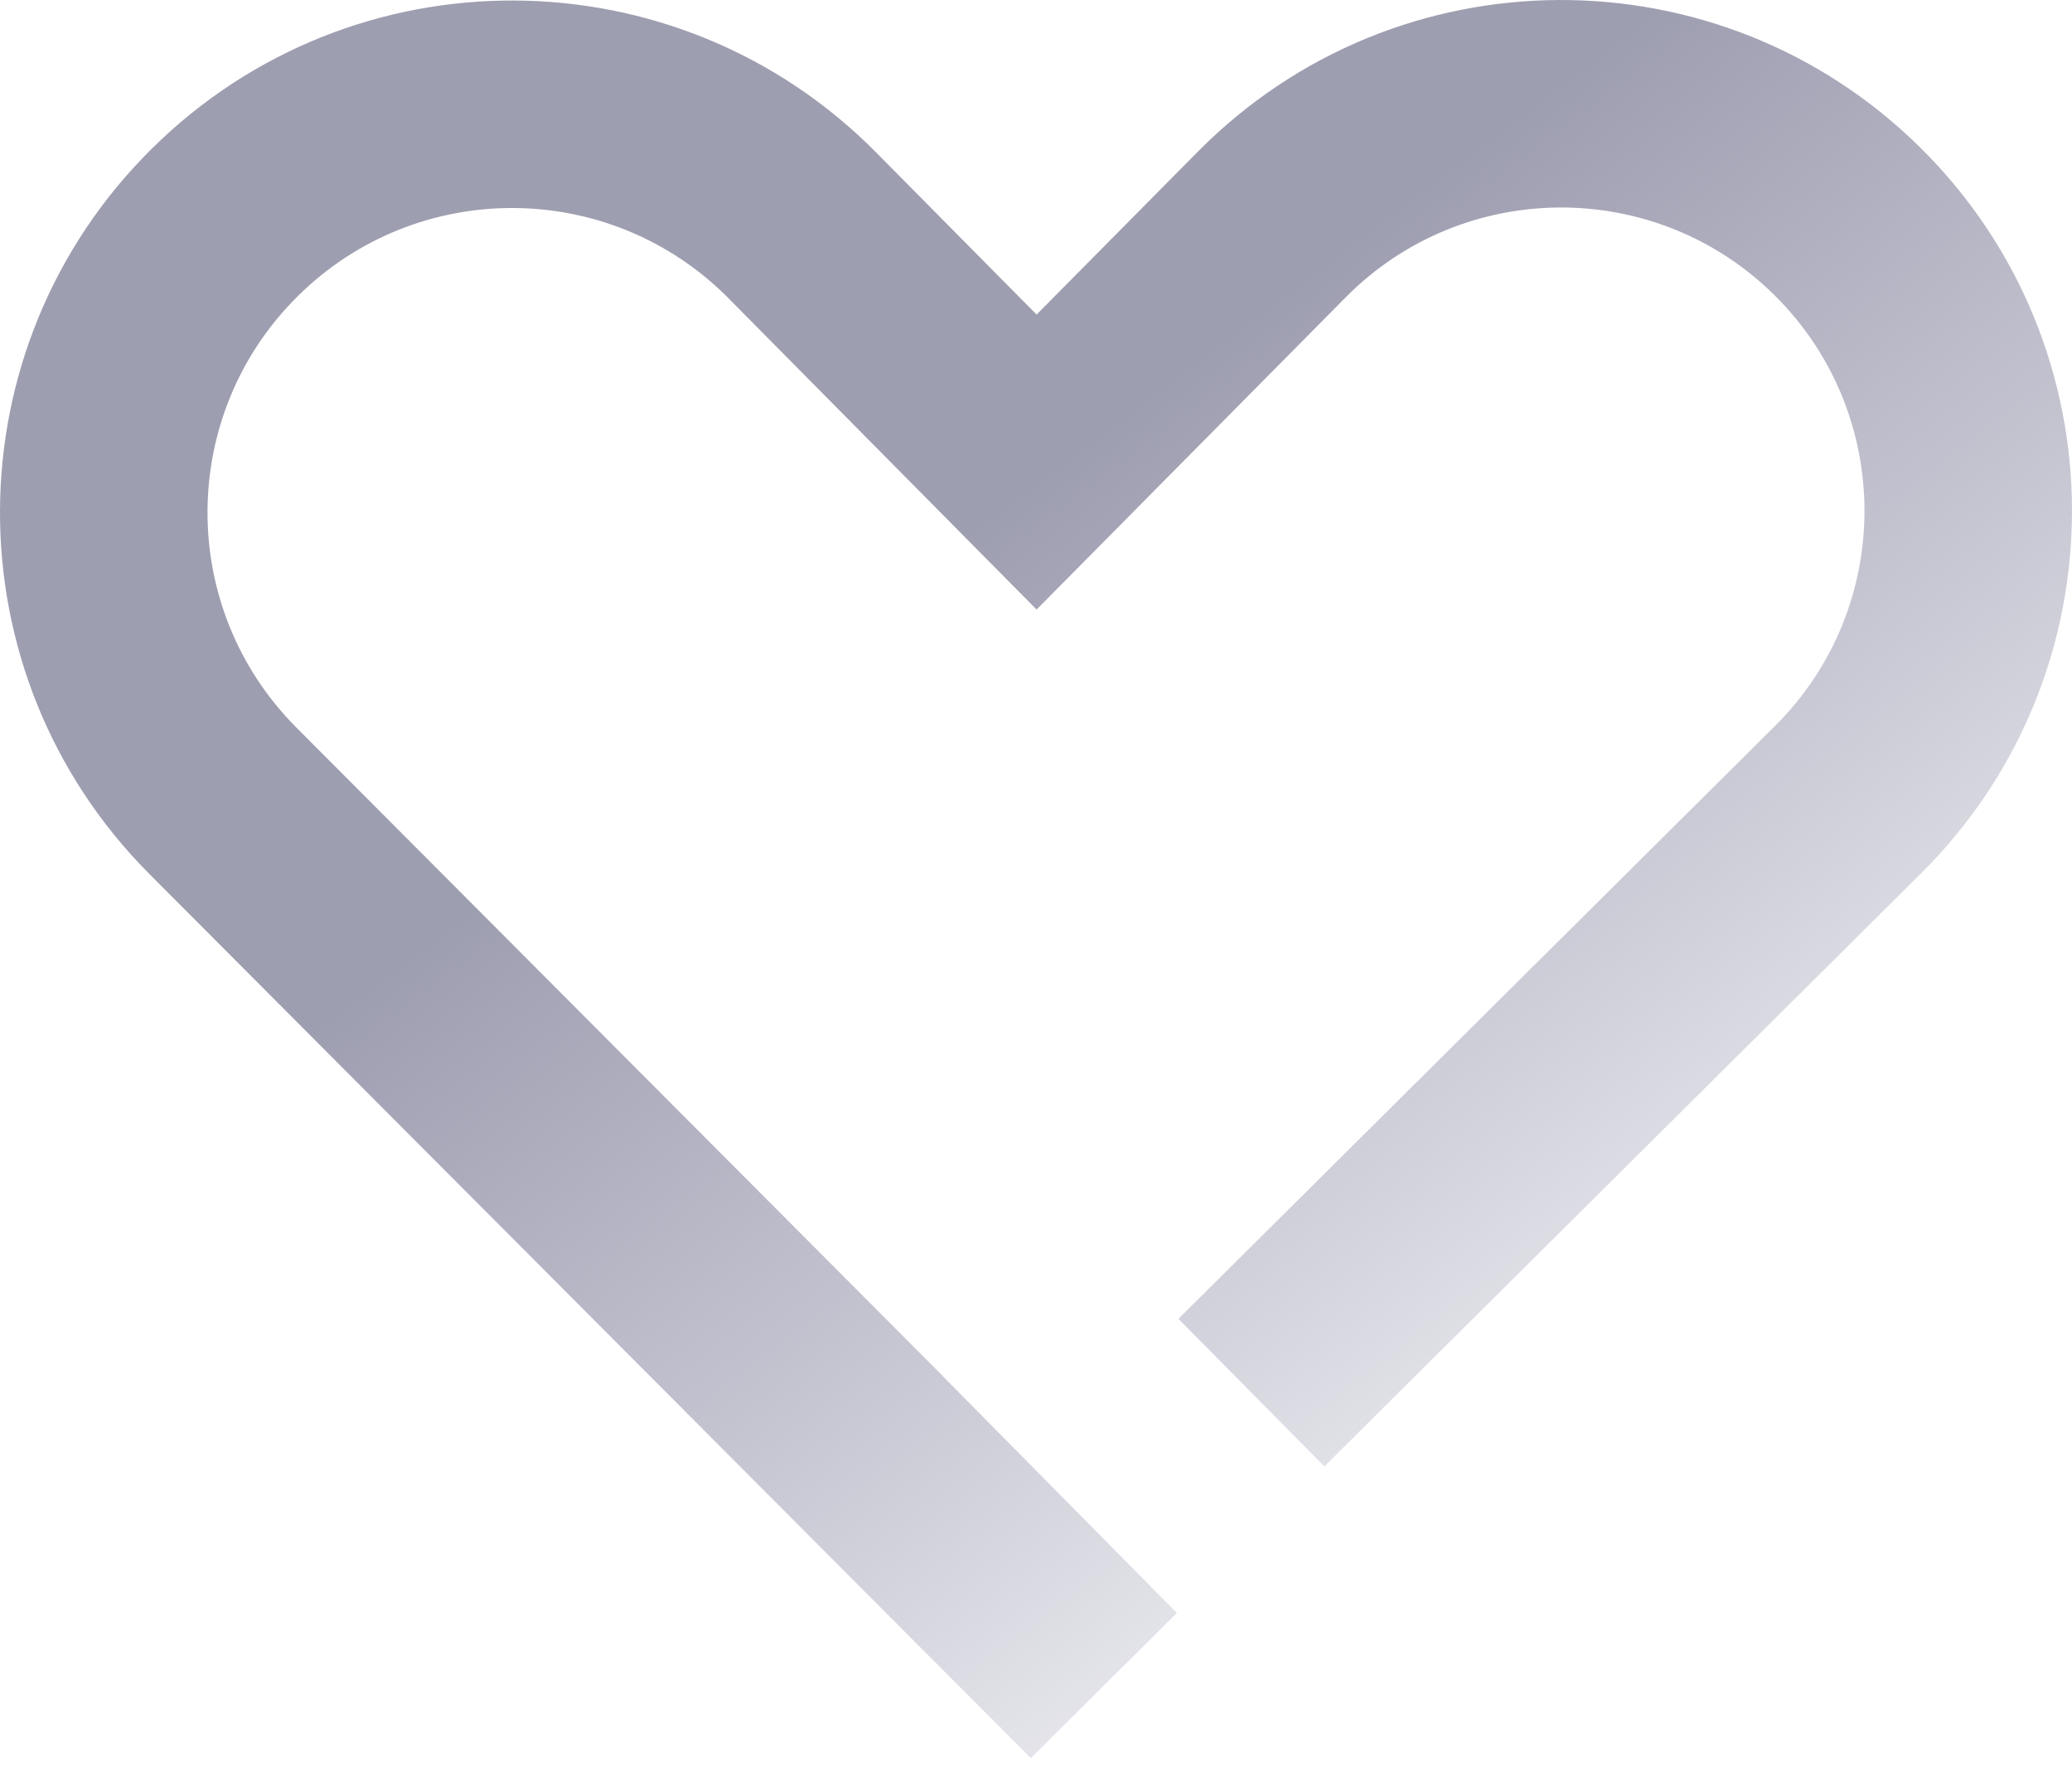
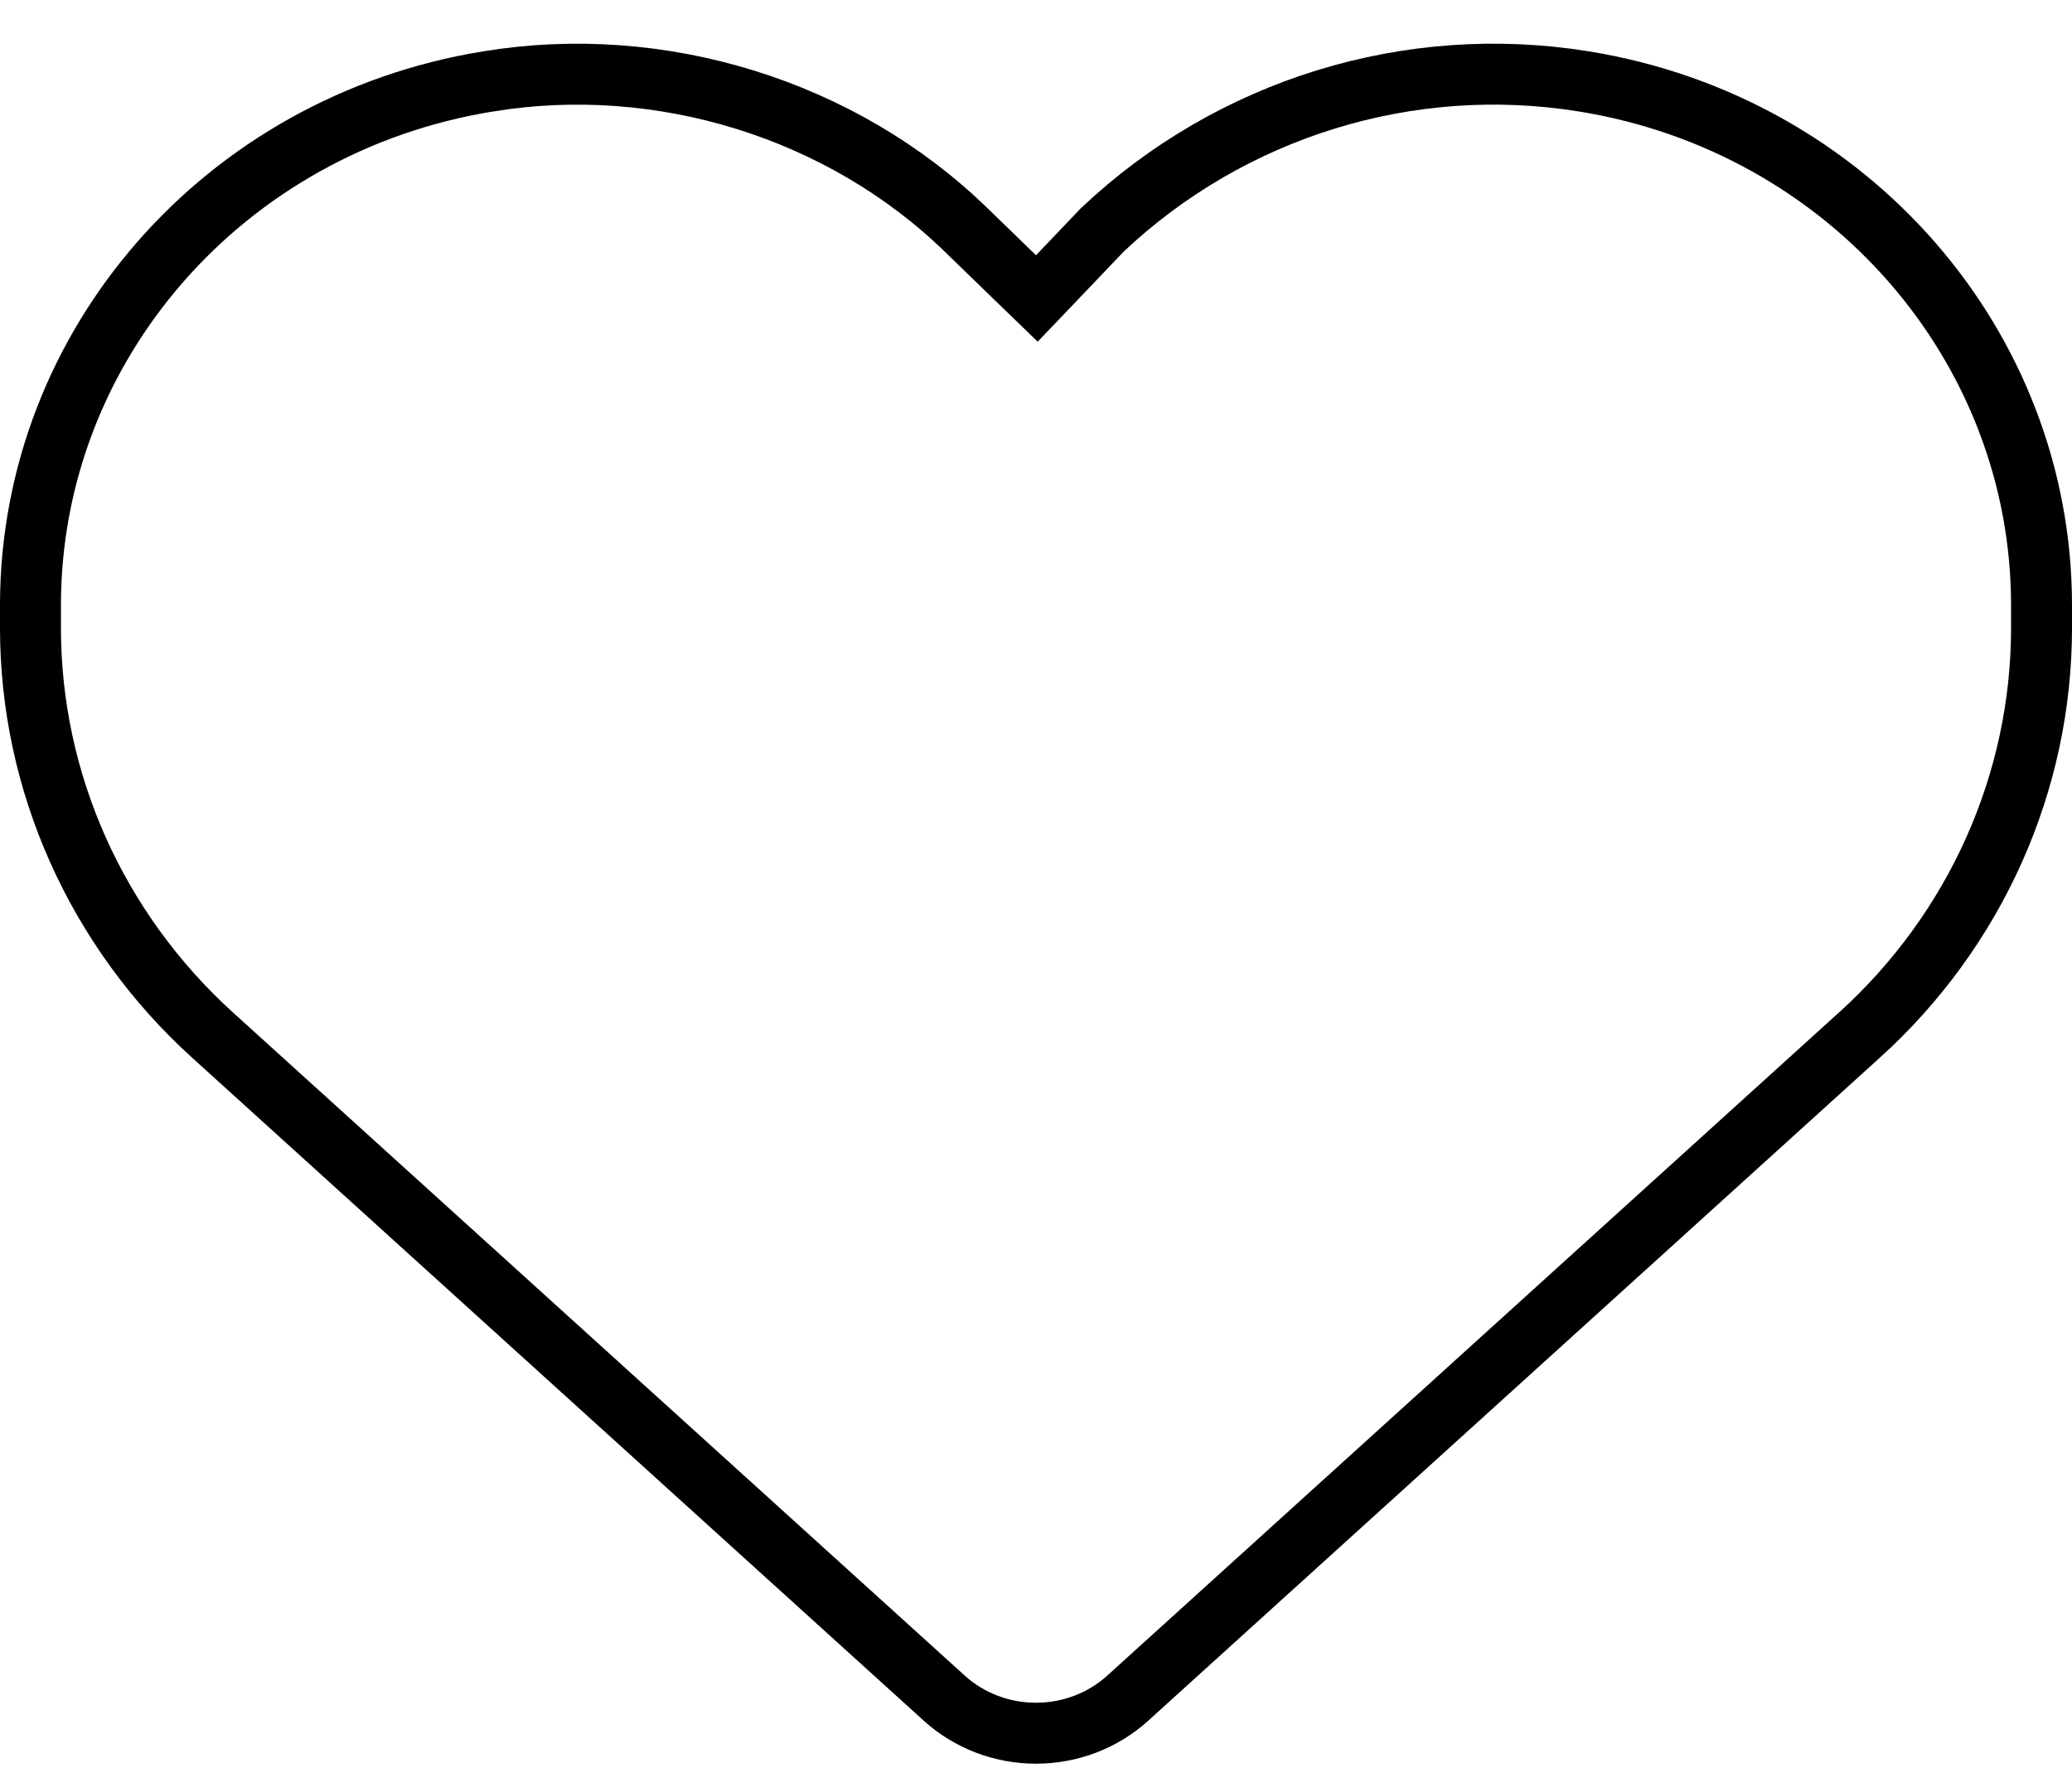
- <svg xmlns="http://www.w3.org/2000/svg" width="35" height="30" viewBox="0 0 35 30" fill="none">
-   <path d="M17.51 10.297L22.729 5.025C24.72 3.013 27.965 2.997 29.976 4.988C31.998 6.991 32.001 10.258 29.983 12.264L19.906 22.279L22.371 24.772L32.454 14.75C35.853 11.371 35.848 5.87 32.442 2.498C29.055 -0.856 23.59 -0.829 20.237 2.559L17.51 5.314L14.797 2.573C11.436 -0.822 5.959 -0.85 2.564 2.512C-0.839 5.881 -0.857 11.373 2.524 14.765L17.412 29.7L19.88 27.248L15.914 23.236L15.915 23.234L5.006 12.29C2.996 10.273 3.006 7.006 5.03 5.003C7.049 3.003 10.307 3.02 12.306 5.039L17.51 10.297Z" fill="url(#paint0_linear_731_4383)" />
-   <defs>
-     <linearGradient id="paint0_linear_731_4383" x1="-0.085" y1="-0.034" x2="22.467" y2="29.663" gradientUnits="userSpaceOnUse">
-       <stop offset="0.458" stop-color="#9E9EB1" />
-       <stop offset="1" stop-color="#9595AE" stop-opacity="0.13" />
-     </linearGradient>
-   </defs>
+ <svg xmlns="http://www.w3.org/2000/svg" width="34" height="29" viewBox="0 0 34 29" fill="none">
+   <path d="M0.5 9.912C0.509 5.67 3.672 2.037 8.009 1.336L8.01 1.336C10.825 0.872 13.806 1.782 15.855 3.774L15.855 3.774L16.652 4.547L17.014 4.897L17.362 4.533L18.09 3.77C20.201 1.778 23.122 0.872 25.991 1.336C30.335 2.038 33.5 5.681 33.5 9.93V10.304C33.5 12.835 32.419 15.26 30.504 16.991L30.503 16.991L18.504 27.864C18.099 28.231 17.562 28.438 17 28.438C16.438 28.438 15.901 28.231 15.496 27.864L3.496 16.991L3.496 16.991C1.583 15.26 0.5 12.835 0.5 10.304V9.912Z" stroke="black" />
</svg>
